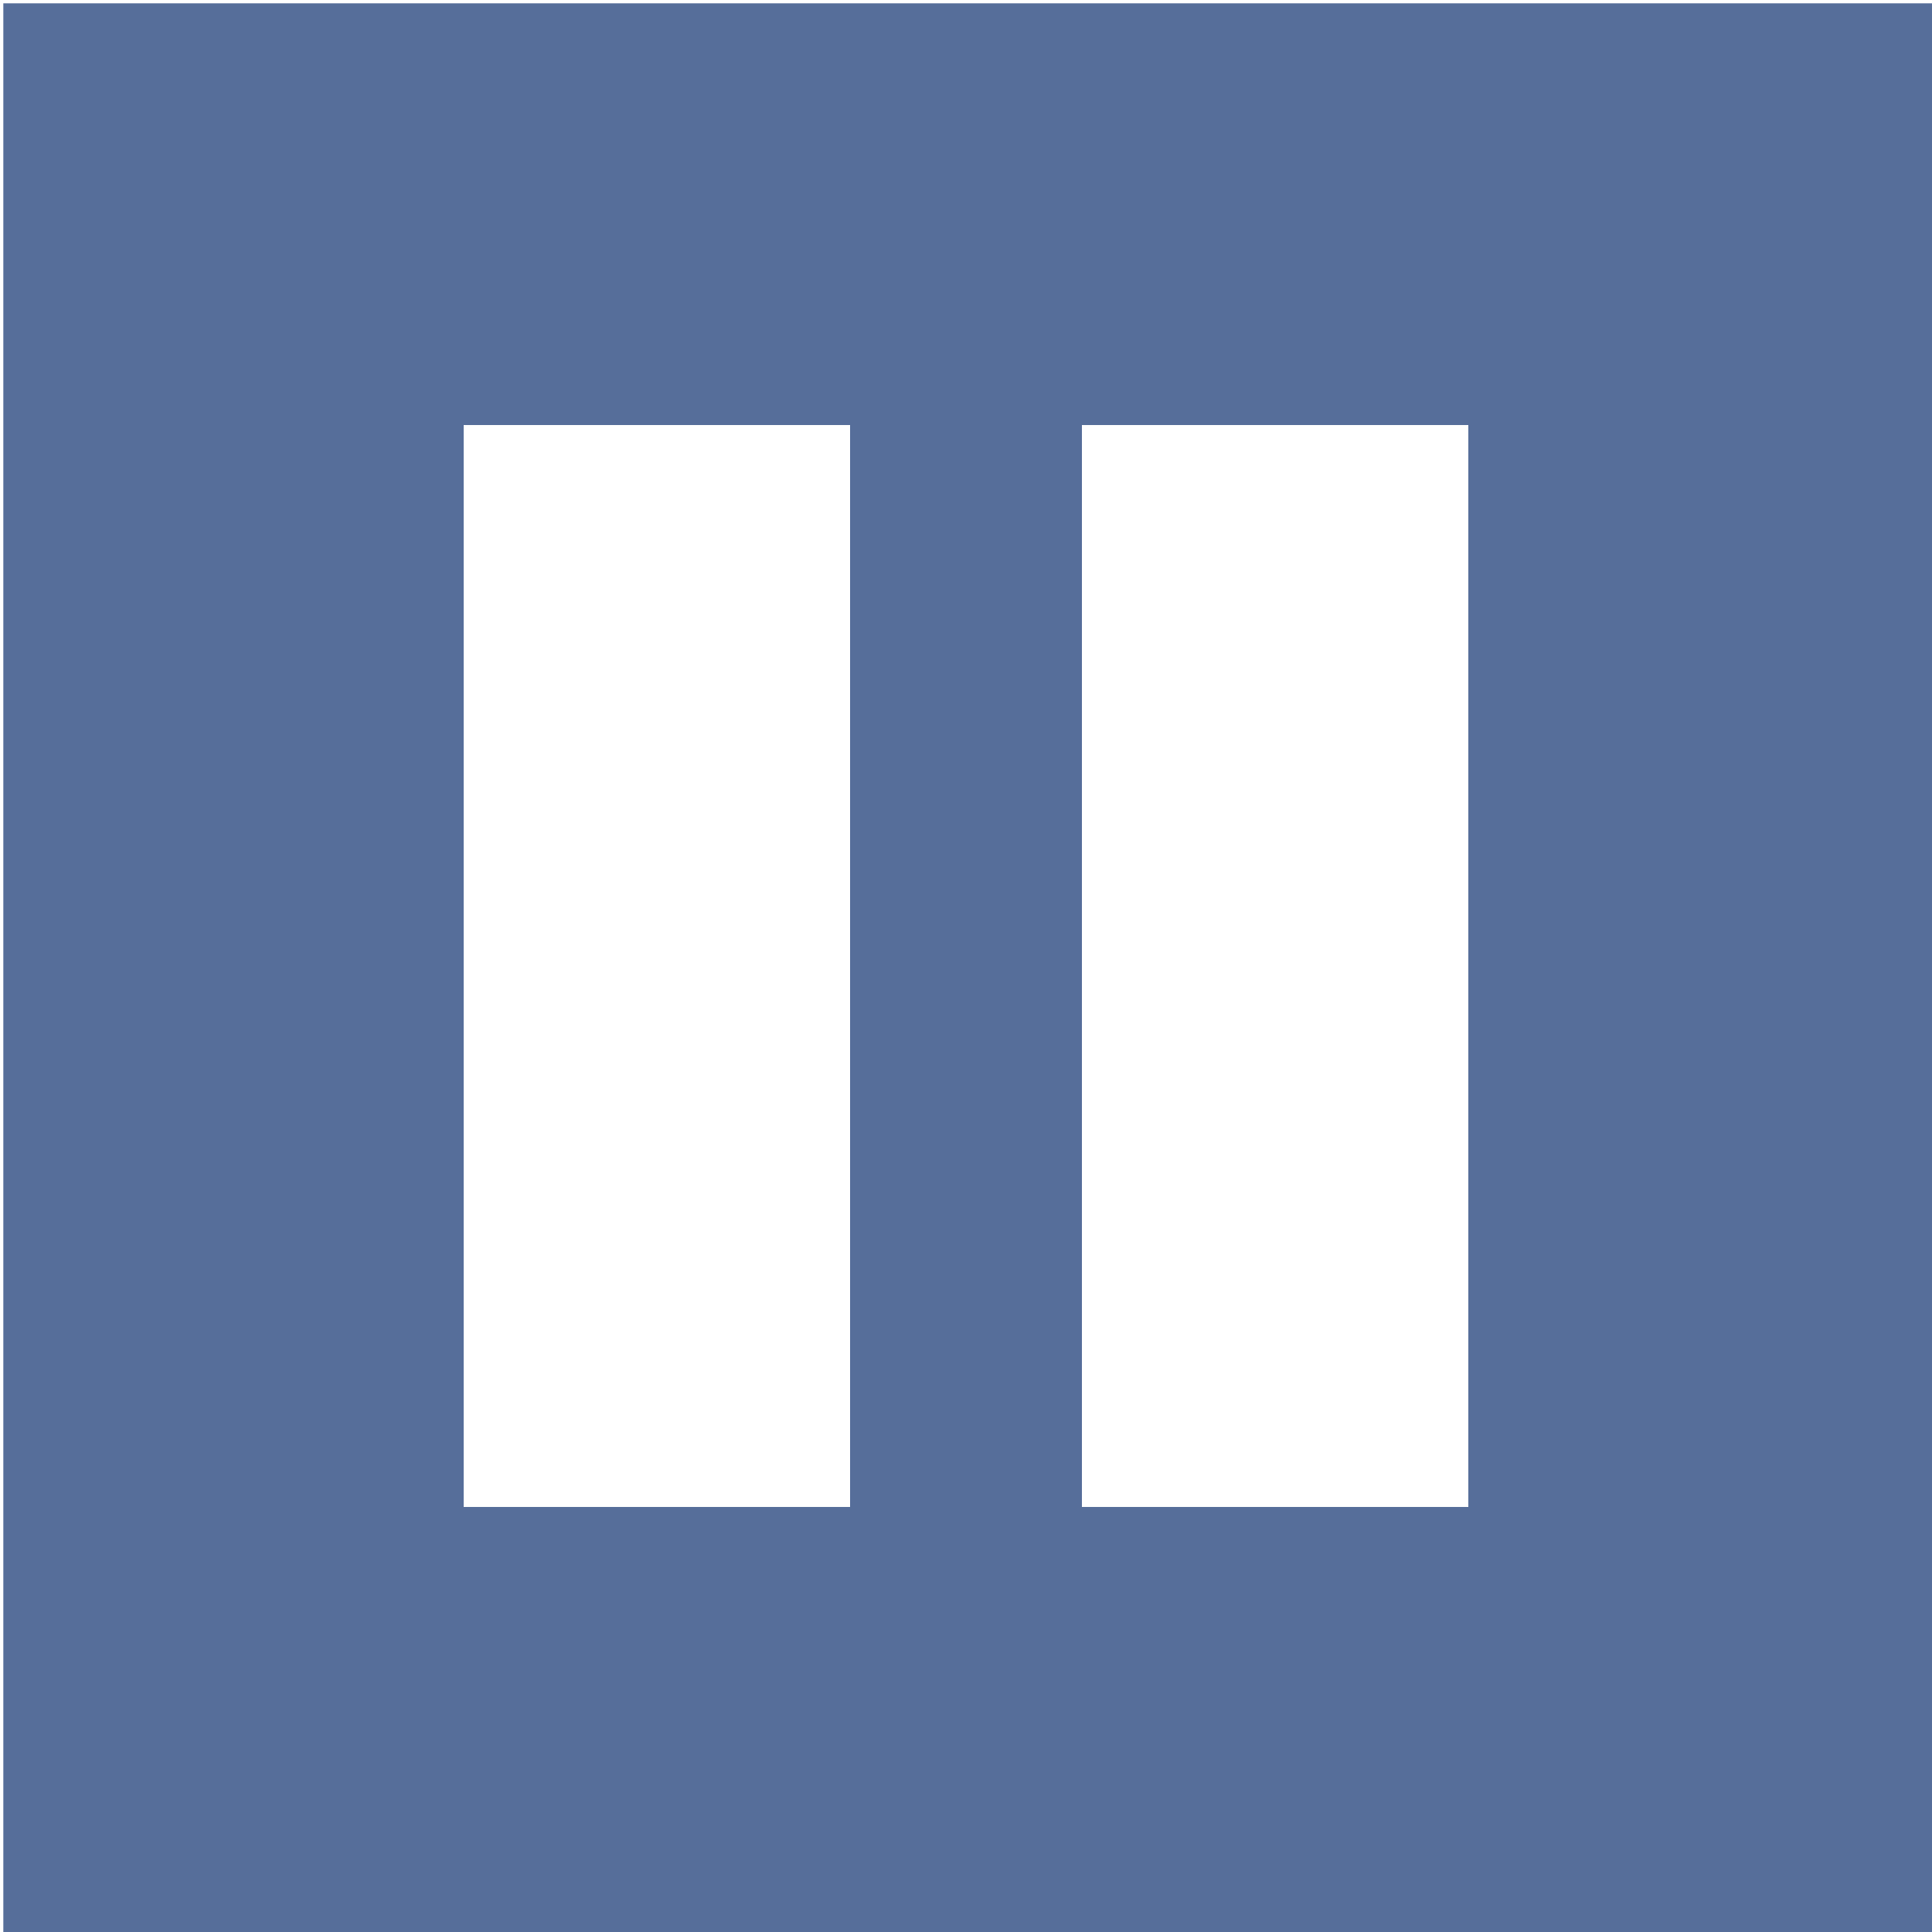
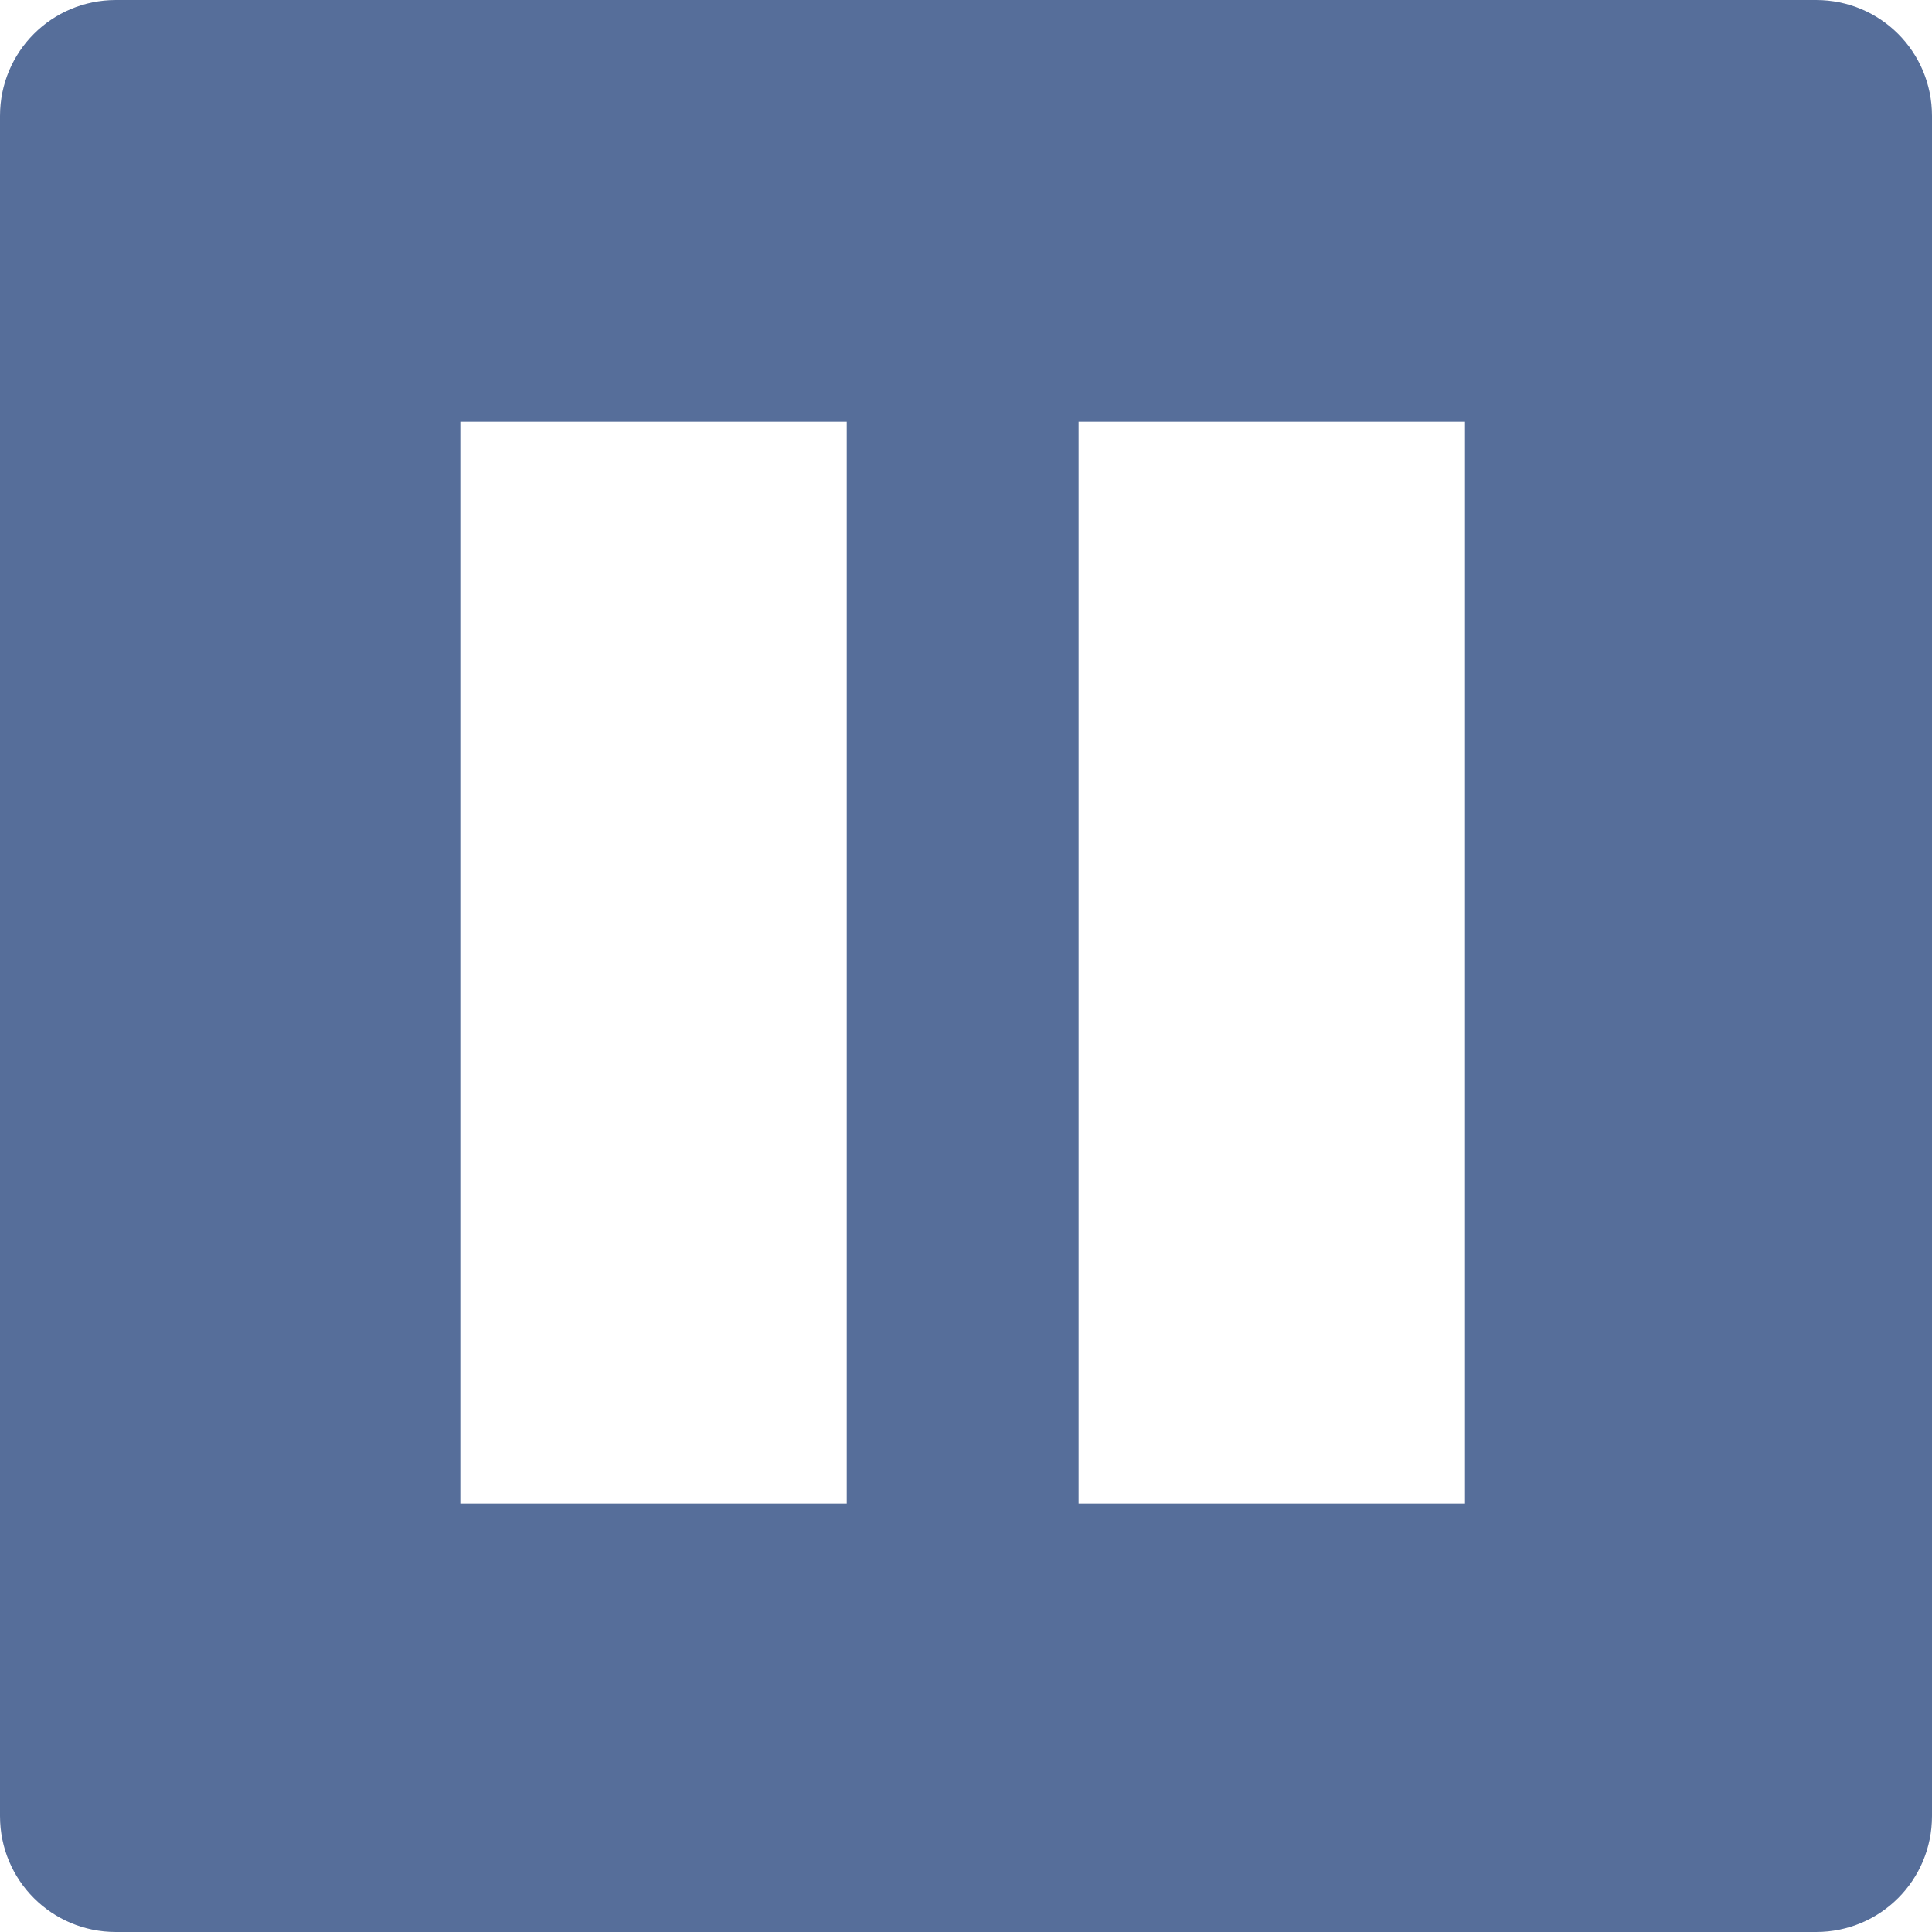
<svg xmlns="http://www.w3.org/2000/svg" width="50" height="50" viewBox="0 0 50 50" version="1.1" id="svg1">
  <defs id="defs1" />
-   <g id="layer1" />
-   <path id="rect1" style="fill:#566e9a;stroke-width:1;fill-opacity:1" d="M 0.086 0.086 L 0.086 50.086 L 50.086 50.086 L 50.086 0.086 L 0.086 0.086 z M 12 11 L 22 11 L 22 39 L 12 39 L 12 11 z M 28 11 L 38 11 L 38 39 L 28 39 L 28 11 z " />
+   <path id="rect1" style="display:inline;fill:#566e9a;fill-opacity:1;stroke-width:1" d="M 3,0 C 1.338,0 0,1.338 0,3 v 44 c 0,1.662 1.338,3 3,3 h 44 c 1.662,0 3,-1.338 3,-3 V 3 C 50,1.338 48.662,0 47,0 Z m 8.914,10.914 h 10 v 28 h -10 z m 16,0 h 10 v 28 h -10 z" />
</svg>
